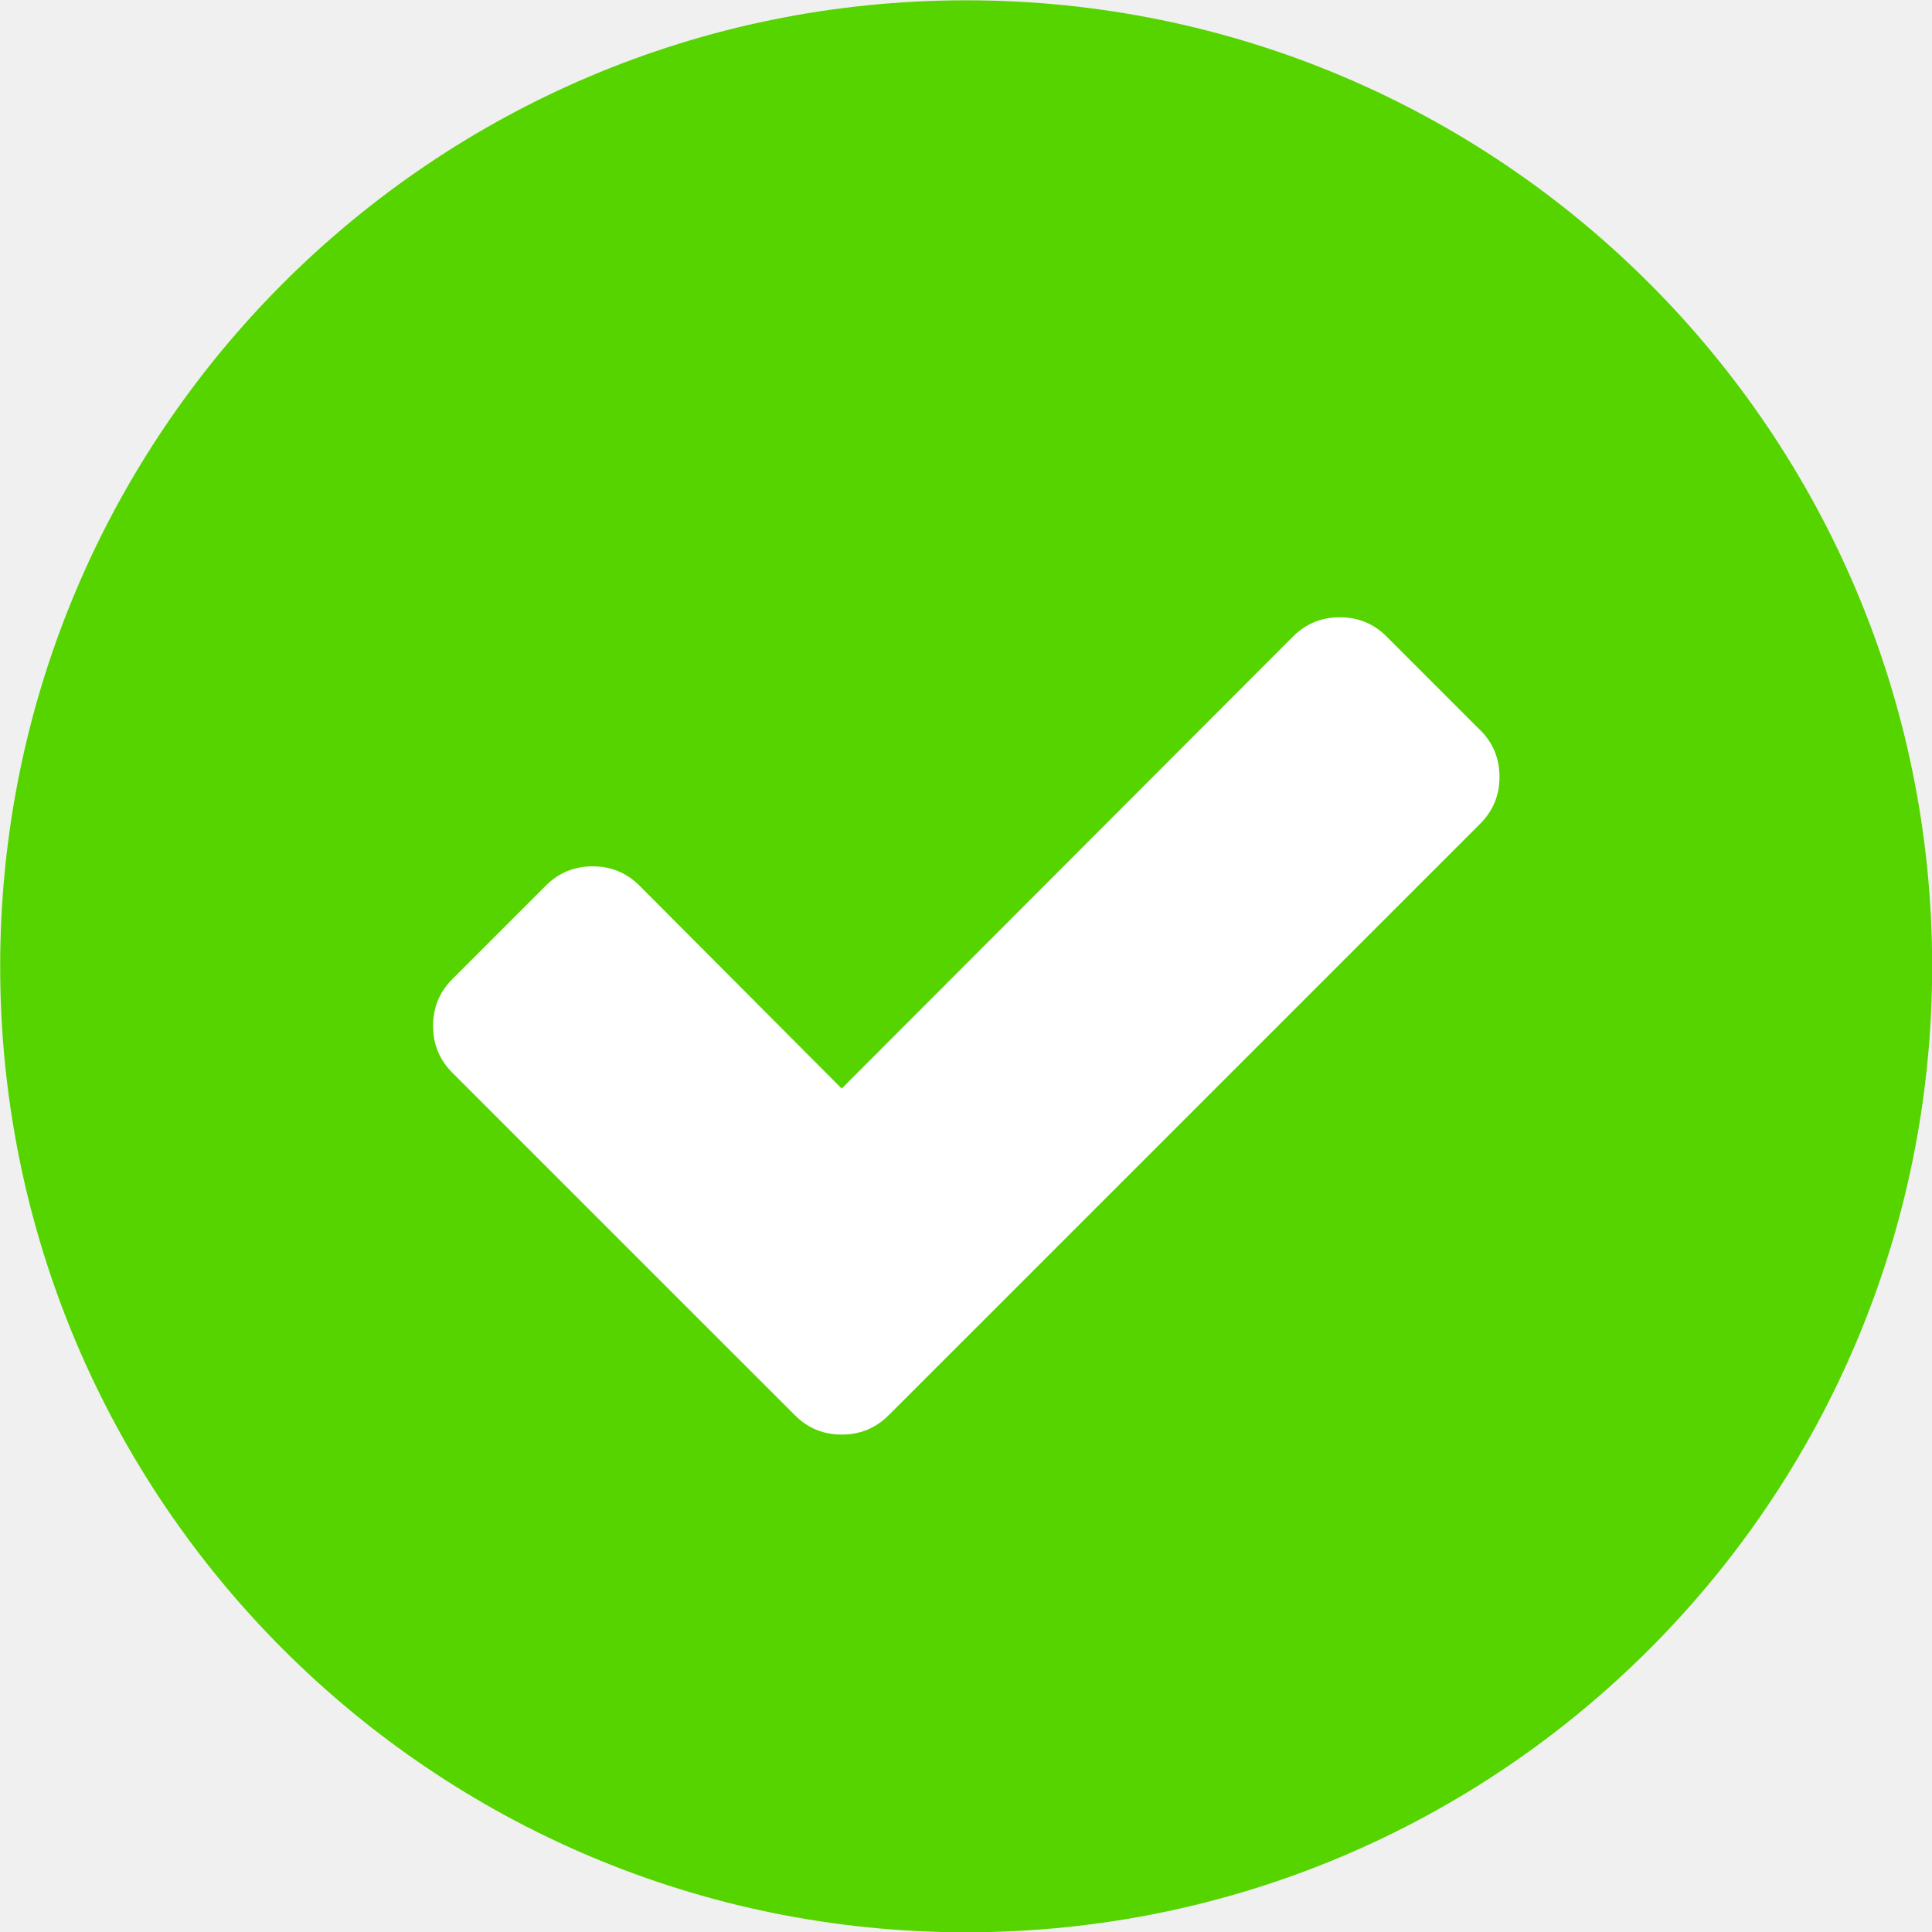
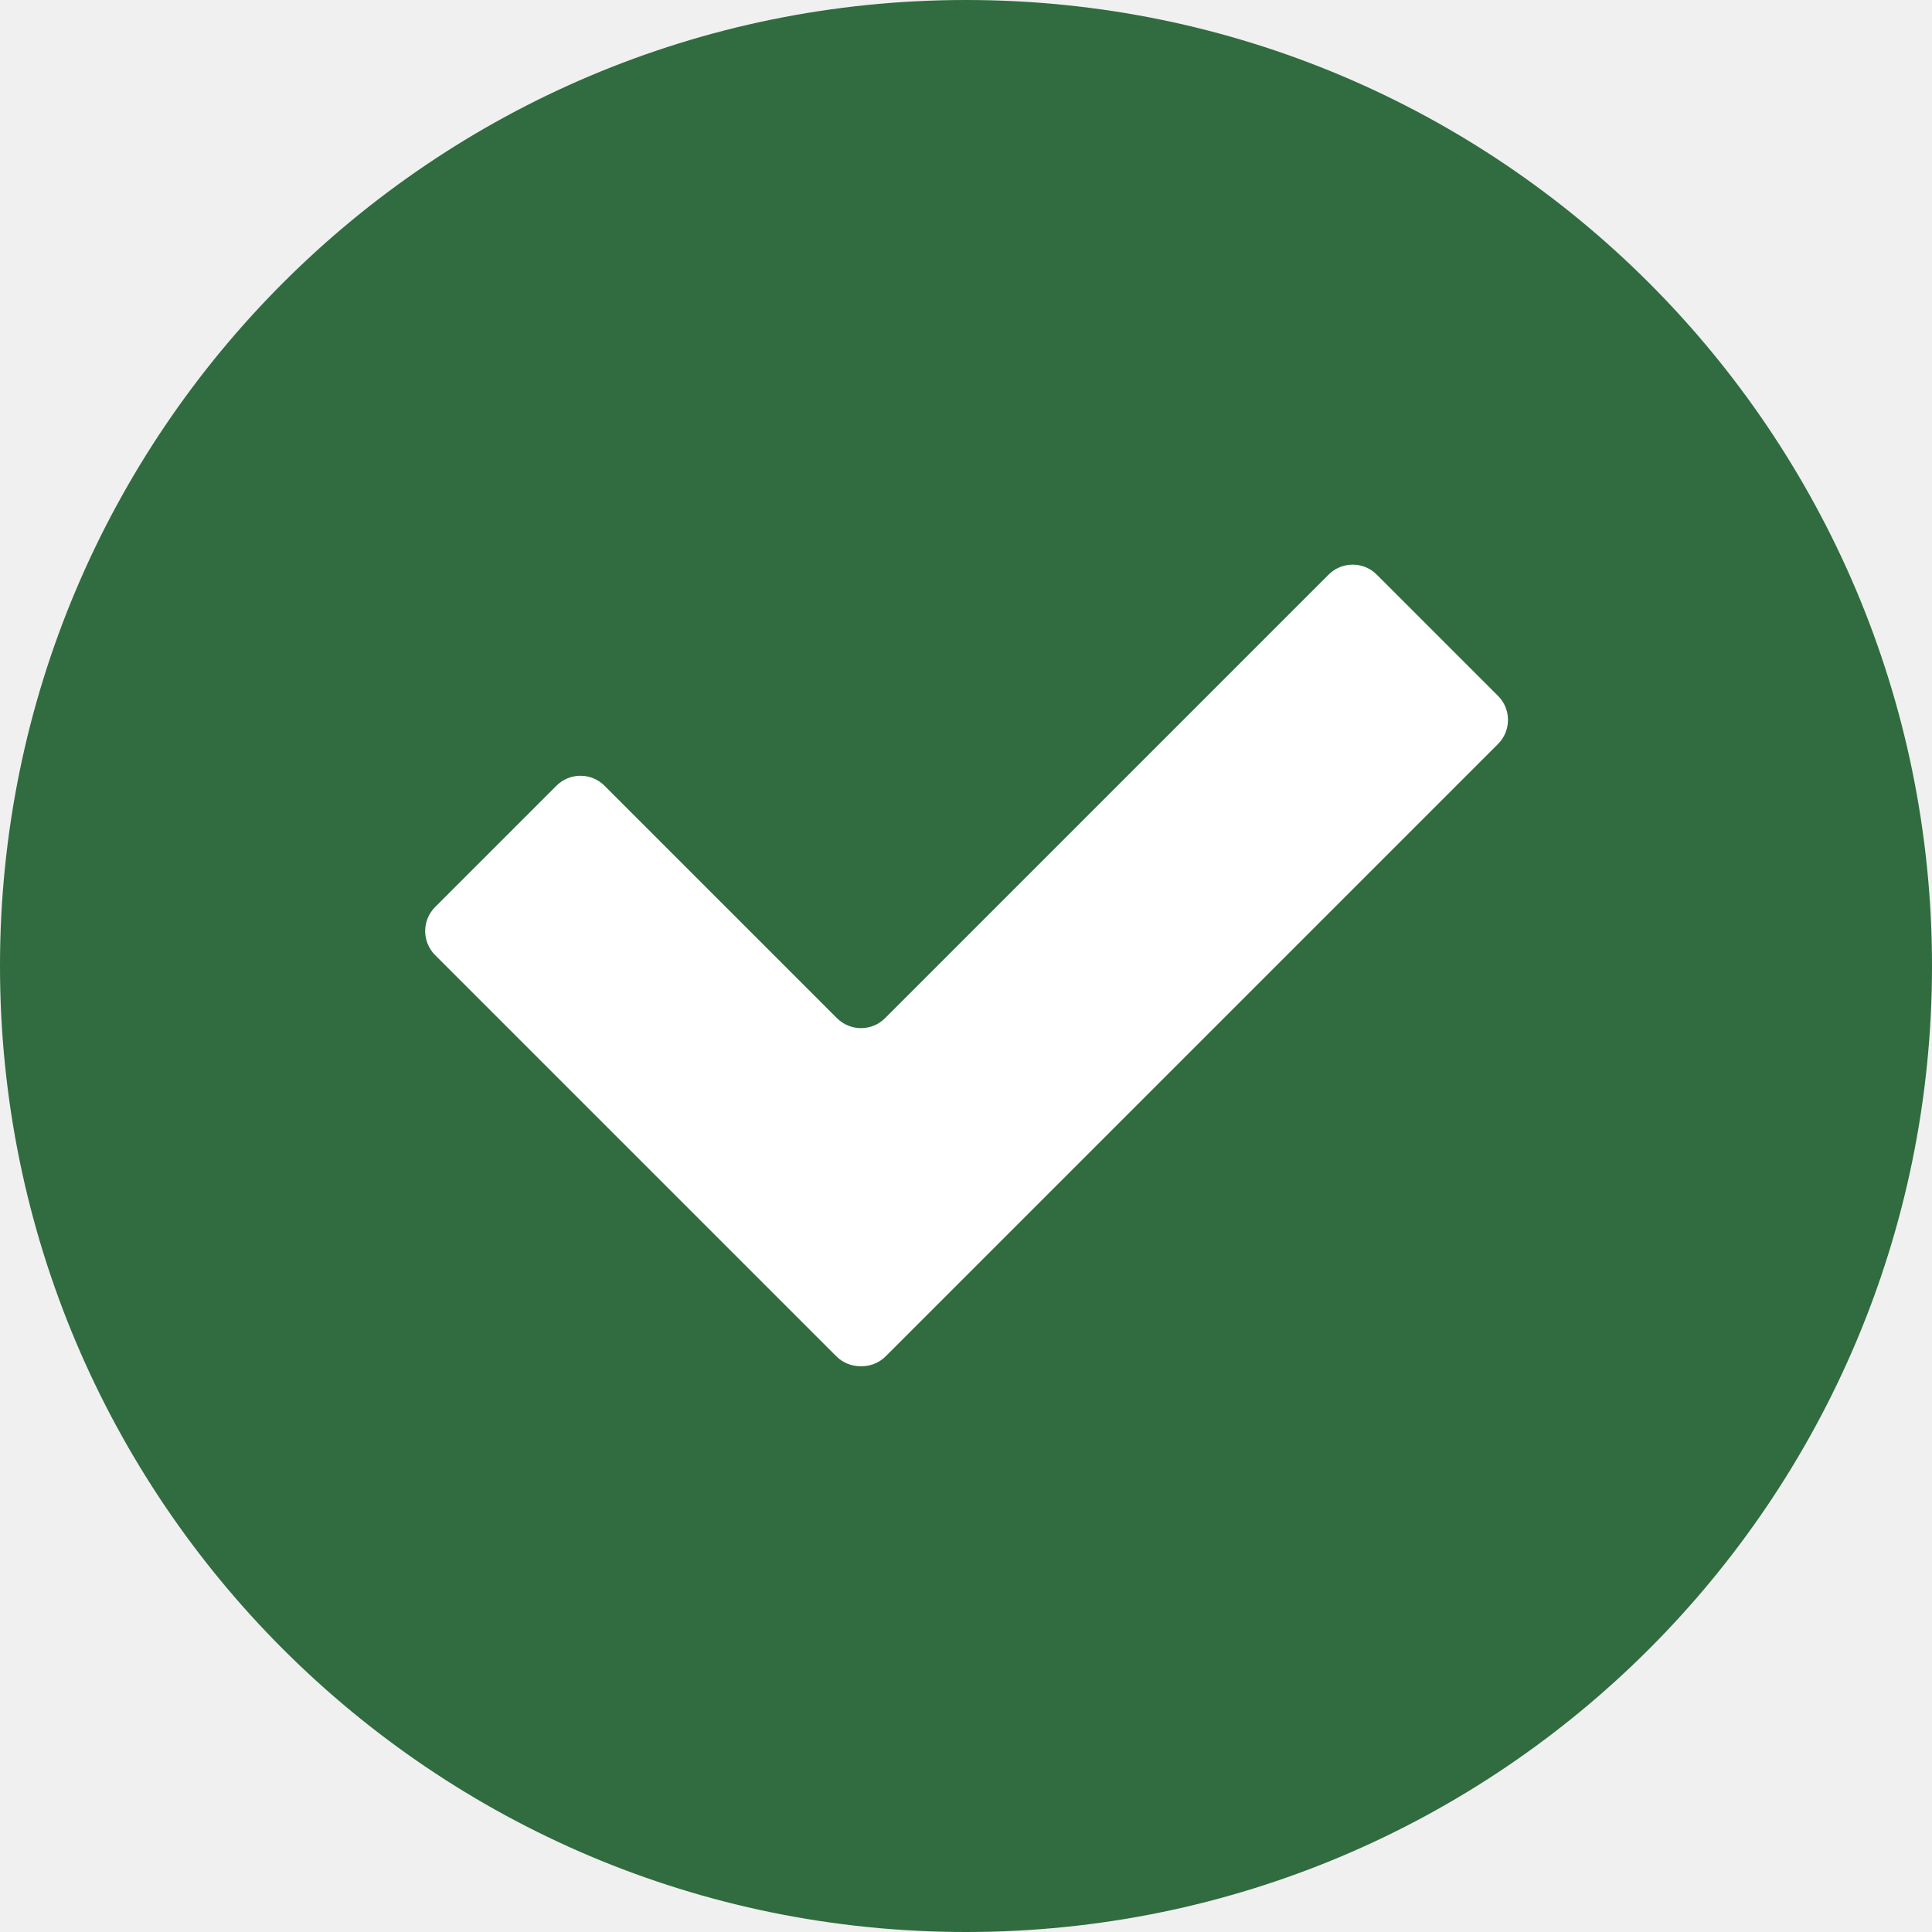
- <svg xmlns="http://www.w3.org/2000/svg" viewBox="0 0 48 48" version="1.1" id="svg4646">
-   <defs id="defs4638">
-     <linearGradient id="0" gradientUnits="userSpaceOnUse" y1="47.85" x2="0" y2="-2.292">
-       <stop stop-color="#4da70e" id="stop4633" />
-       <stop offset="1" stop-color="#9ded46" id="stop4635" />
-     </linearGradient>
-   </defs>
-   <g transform="matrix(.92307 0 0 .92307-24.891 2.712)" enable-background="new" id="g4644" style="fill-opacity:1;opacity:1;fill-rule:nonzero">
-     <circle r="26" cy="23.07" cx="52.97" fill="url(#0)" id="circle4640" style="fill-opacity:1;fill-rule:nonzero;fill:#55d400" />
-     <path d="m66.804 16.712l-2.518-2.518c-.345-.346-.766-.518-1.259-.518-.494 0-.914.173-1.259.518l-12.148 12.167-5.444-5.463c-.346-.346-.766-.518-1.259-.518-.494 0-.914.173-1.259.518l-2.518 2.518c-.346.346-.518.766-.518 1.259 0 .494.173.914.518 1.259l6.704 6.704 2.519 2.518c.345.346.765.518 1.259.518.494 0 .914-.173 1.259-.518l2.519-2.518 13.407-13.407c.345-.346.518-.766.518-1.259 0-.494-.173-.914-.518-1.259" fill="#fff" fill-opacity=".851" id="path4642" style="fill-opacity:1;fill-rule:nonzero" />
-   </g>
+ <svg xmlns="http://www.w3.org/2000/svg" width="568" height="568" viewBox="0 0 568 568" fill="none">
+   <circle cx="284" cy="284" r="284" fill="#306C3F" />
+   <path fill-rule="evenodd" clip-rule="evenodd" d="M253.134 401.664C250.509 401.716 247.867 400.741 245.864 398.737L127.929 280.802C124.024 276.897 124.024 270.565 127.929 266.66L163.586 231.003C167.492 227.097 173.823 227.097 177.729 231.003L246.063 299.337C249.968 303.242 256.3 303.242 260.205 299.337L390.613 168.929C394.519 165.024 400.85 165.024 404.756 168.929L440.413 204.586C444.318 208.492 444.318 214.823 440.413 218.729L260.404 398.737C258.401 400.741 255.759 401.716 253.134 401.664Z" fill="white" />
</svg>
